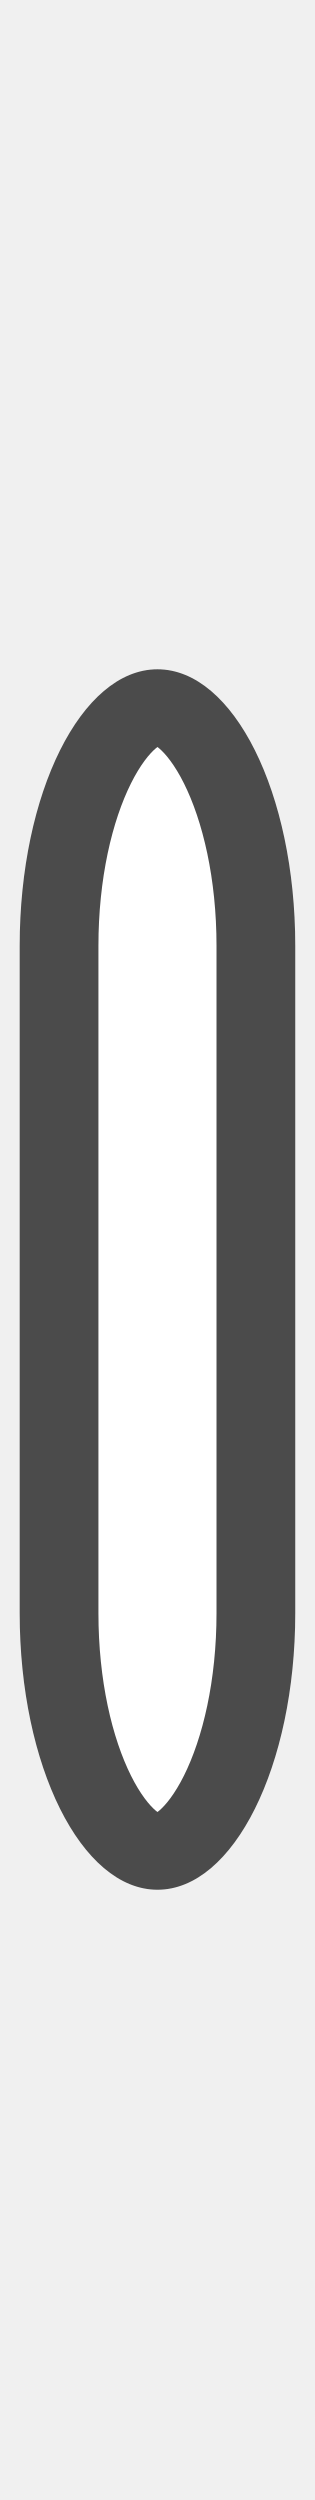
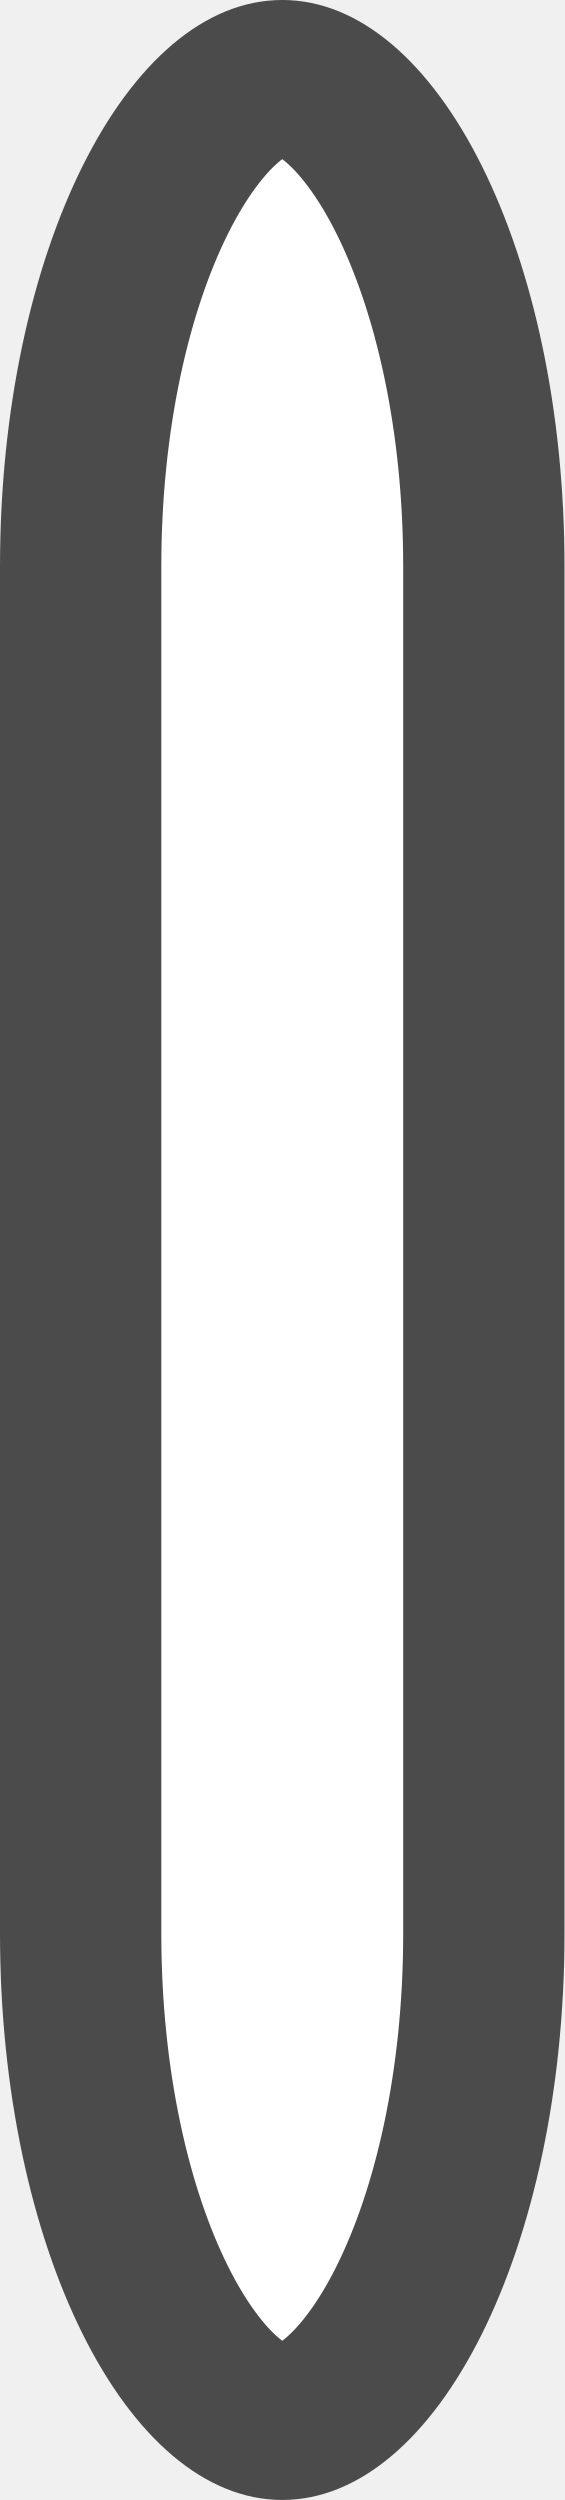
- <svg xmlns="http://www.w3.org/2000/svg" width="16" height="127">
-   <defs>
+ <svg xmlns="http://www.w3.org/2000/svg" width="14" height="62" version="1.1" id="svg3">
+   <defs id="defs2">
    <clipPath id="a">
-       <rect ry="3.836" rx="2.469" y="280.067" x=".529" height="16.933" width="3.704" stroke-miterlimit="10" fill="#8f8f8f" stroke-width="2.286" />
+       <rect ry="3.836" rx="2.469" y="280.067" x="0.529" height="16.933" width="3.704" stroke-miterlimit="10" fill="#8f8f8f" stroke-width="2.286" id="rect1" />
    </clipPath>
    <clipPath id="b">
-       <rect width="3.704" height="16.933" x=".529" y="280.067" rx="2.469" ry="3.836" clip-path="url(#a)" stroke-miterlimit="10" fill="#8f8f8f" stroke-width="2.286" />
+       <rect width="3.704" height="16.933" x="0.529" y="280.067" rx="2.469" ry="3.836" clip-path="url(#a)" stroke-miterlimit="10" fill="#8f8f8f" stroke-width="2.286" id="rect2" />
    </clipPath>
  </defs>
-   <rect clip-path="url(#b)" ry="3.836" rx="2.469" y="280.067" x=".529" height="16.933" width="3.704" stroke-miterlimit="10" transform="matrix(3.7797 0 0 3.66149 -1 -991.463)" fill="#fff" stroke="#4b4b4b" stroke-width="2.117" />
+   <rect clip-path="url(#b)" ry="3.836" rx="2.469" y="280.067" x="0.529" height="16.933" width="3.704" stroke-miterlimit="10" transform="matrix(3.7797,0,0,3.66149,-1.999461,-1025.463)" fill="#ffffff" stroke="#4b4b4b" stroke-width="2.117" id="rect3" />
</svg>
